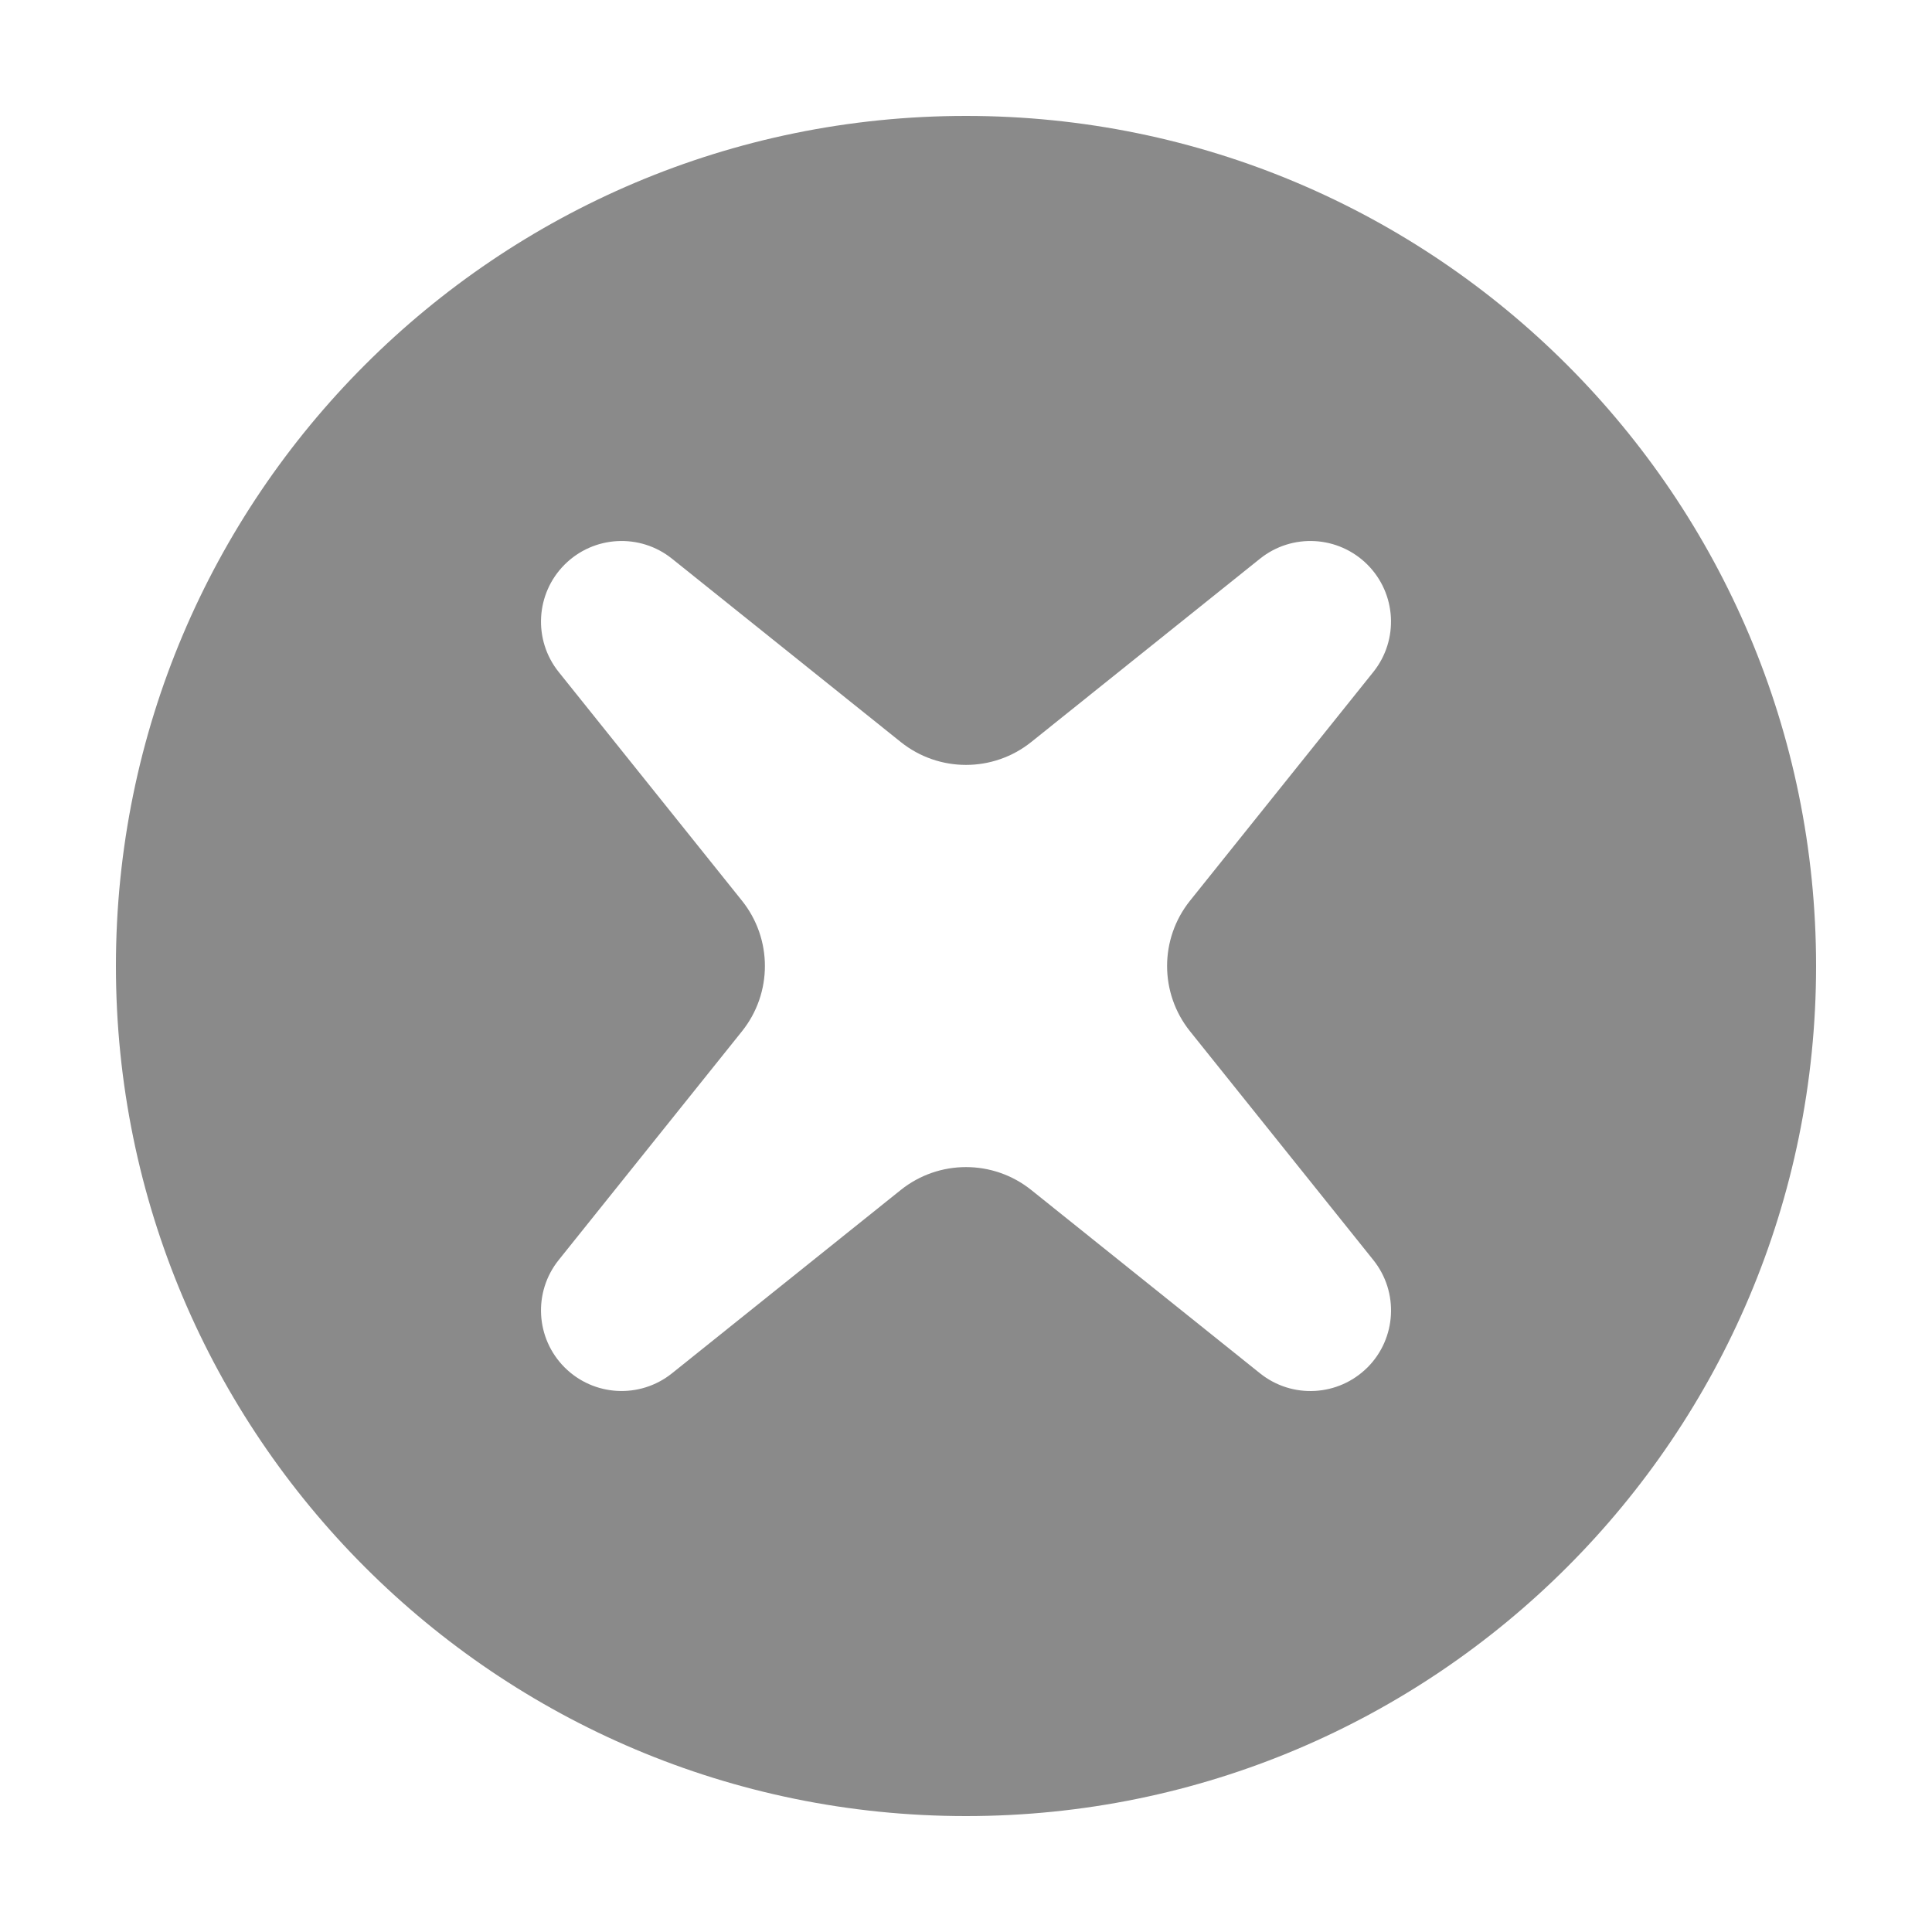
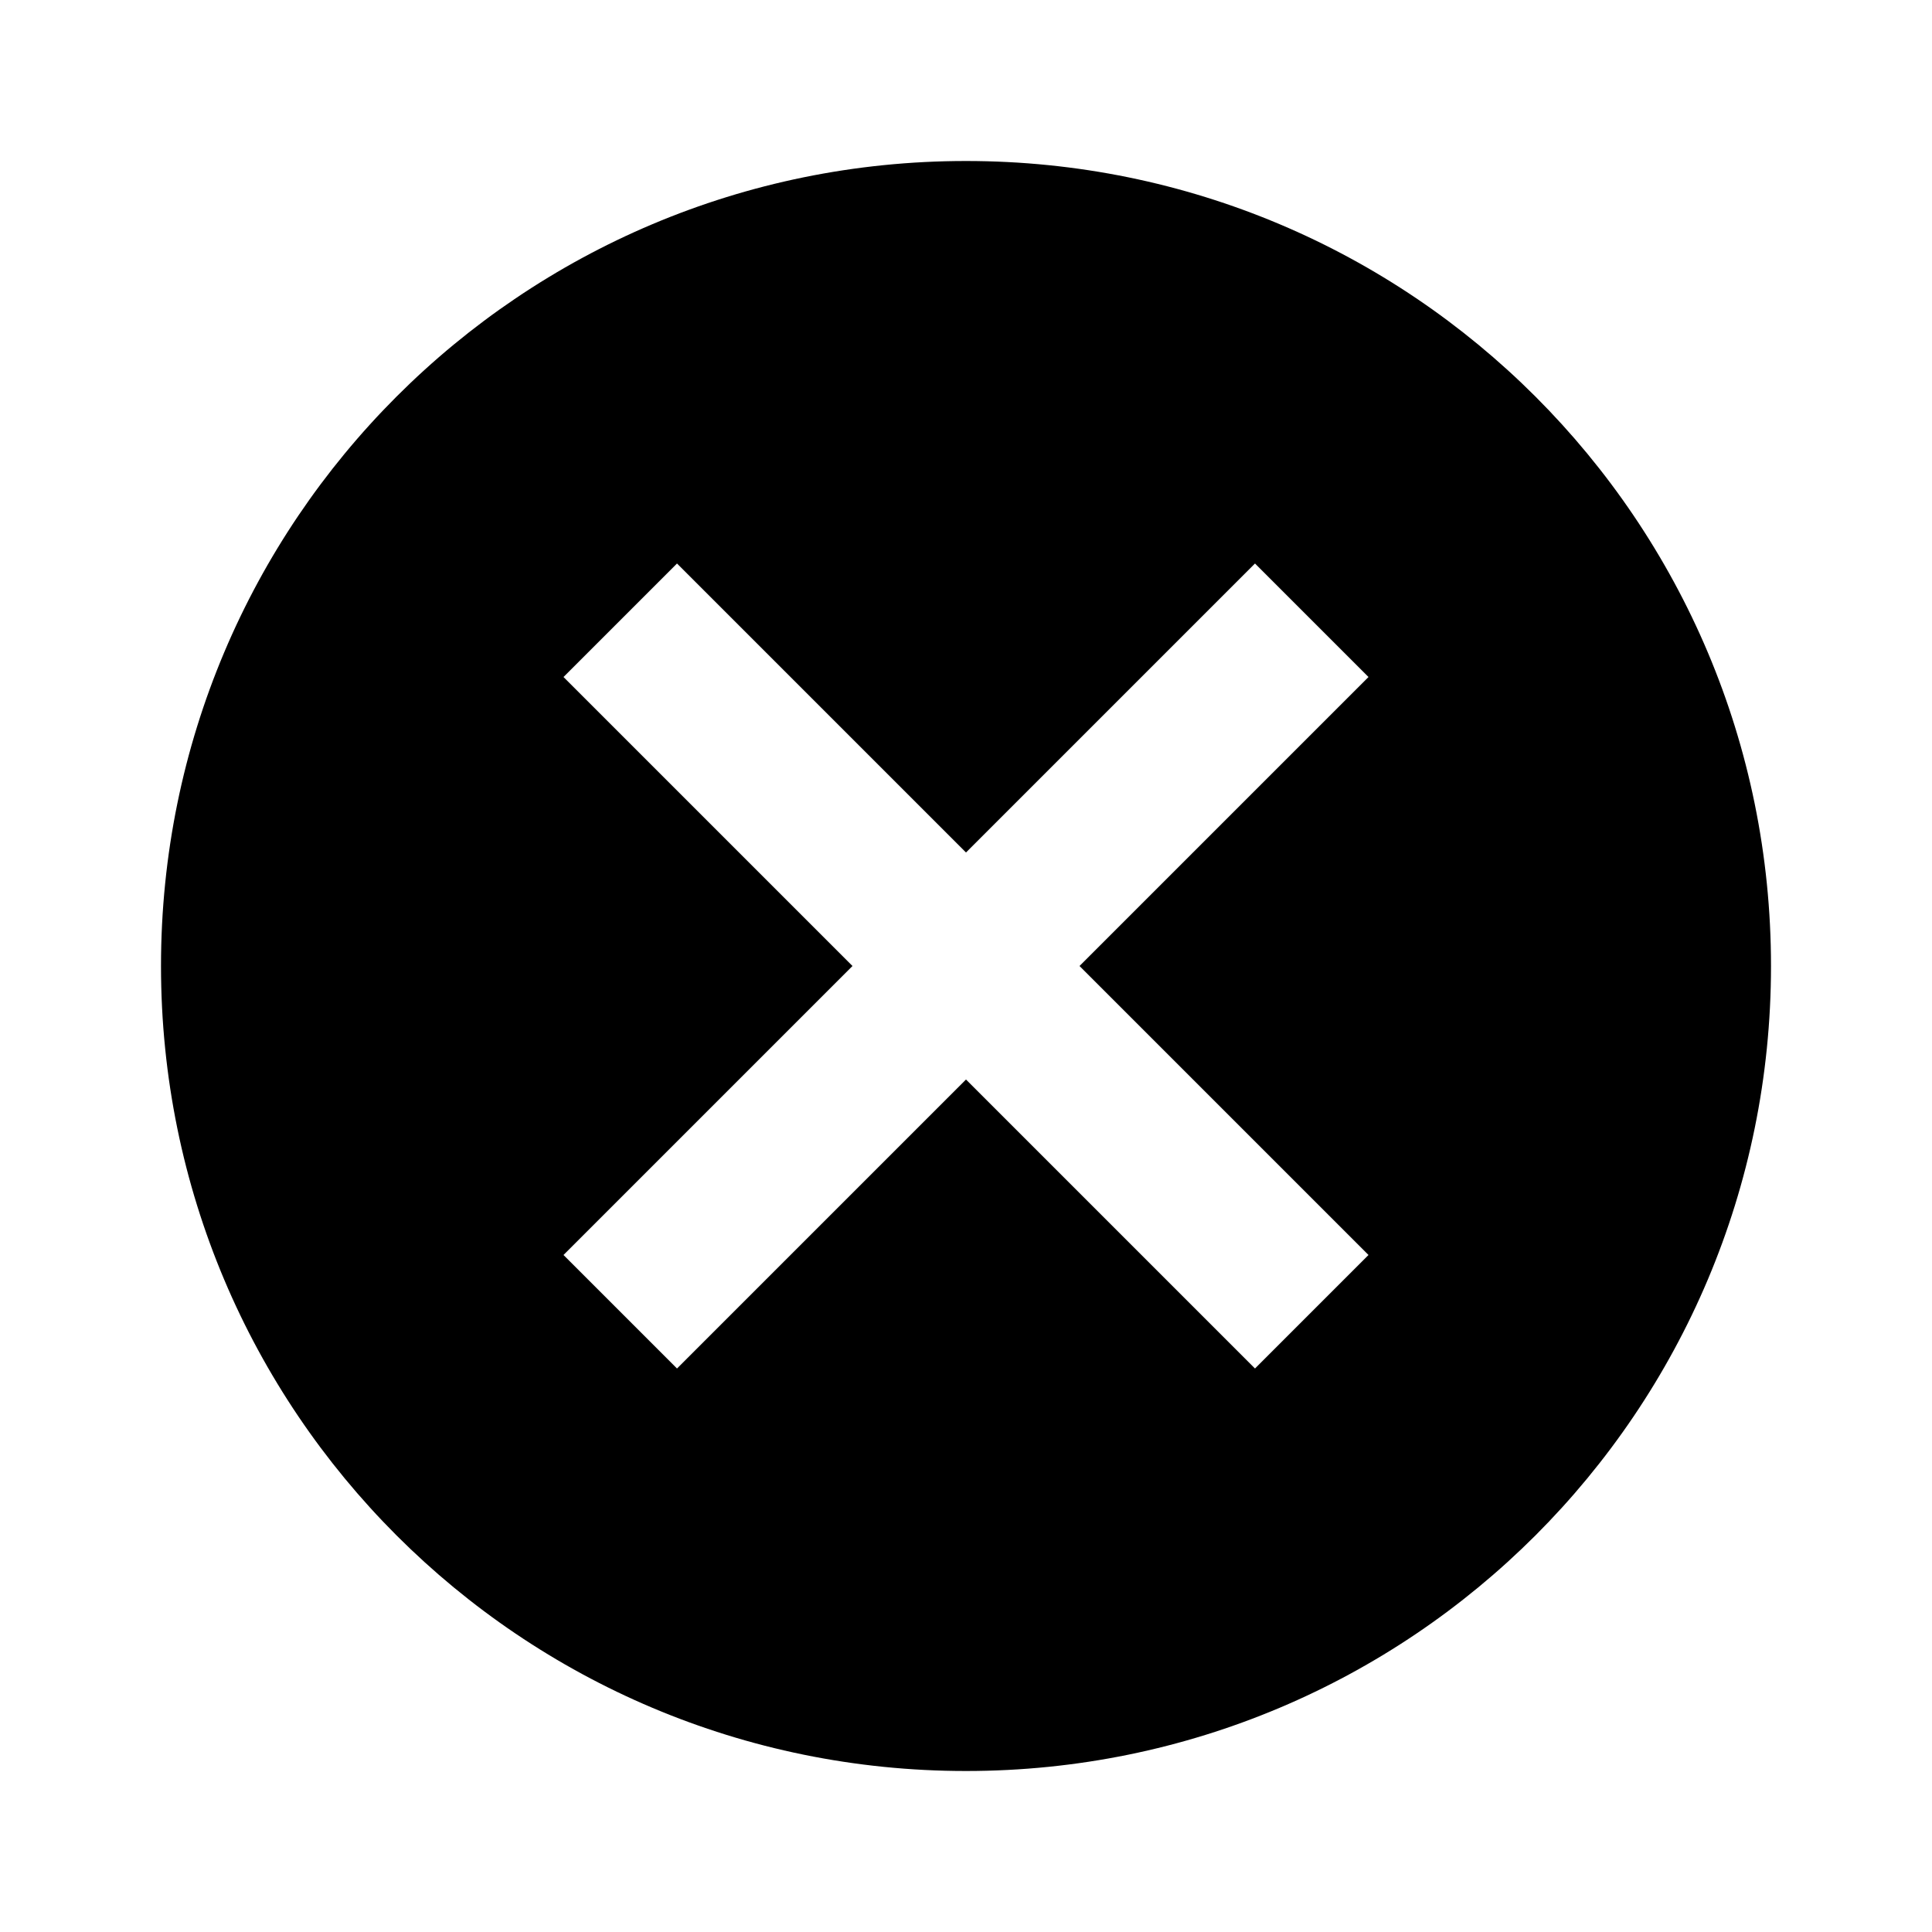
- <svg xmlns="http://www.w3.org/2000/svg" t="1571837502154" class="icon" viewBox="0 0 1024 1024" version="1.1" p-id="8435" width="32" height="32">
-   <defs>
-     <style type="text/css" />
-   </defs>
-   <path d="M512 962.56C263.168 962.56 61.44 760.832 61.44 512S263.168 61.44 512 61.44s450.56 201.728 450.56 450.56-201.728 450.56-450.56 450.56z m212.787-237.773c15.38-15.421 16.732-39.936 3.113-56.934l-97.157-121.242a55.337 55.337 0 0 1 0-69.222l97.157-121.242a42.721 42.721 0 0 0-60.047-60.047l-121.242 97.157a55.337 55.337 0 0 1-69.222 0l-121.242-97.157a42.721 42.721 0 0 0-60.047 60.047l97.157 121.242a55.337 55.337 0 0 1 0 69.222l-97.157 121.242a42.721 42.721 0 0 0 60.047 60.047l121.242-97.157a55.337 55.337 0 0 1 69.222 0l121.242 97.157c16.998 13.619 41.513 12.268 56.934-3.133z" p-id="8436" fill="#8a8a8a" />
+ <svg xmlns="http://www.w3.org/2000/svg" version="1.1" width="24" height="24" viewBox="0 0 24 24">
+   <path d="M12,2C17.53,2 22,6.47 22,12C22,17.53 17.53,22 12,22C6.47,22 2,17.53 2,12C2,6.47 6.47,2 12,2M15.59,7L12,10.59L8.41,7L7,8.41L10.59,12L7,15.59L8.41,17L12,13.41L15.59,17L17,15.59L13.41,12L17,8.41L15.59,7Z" />
</svg>
